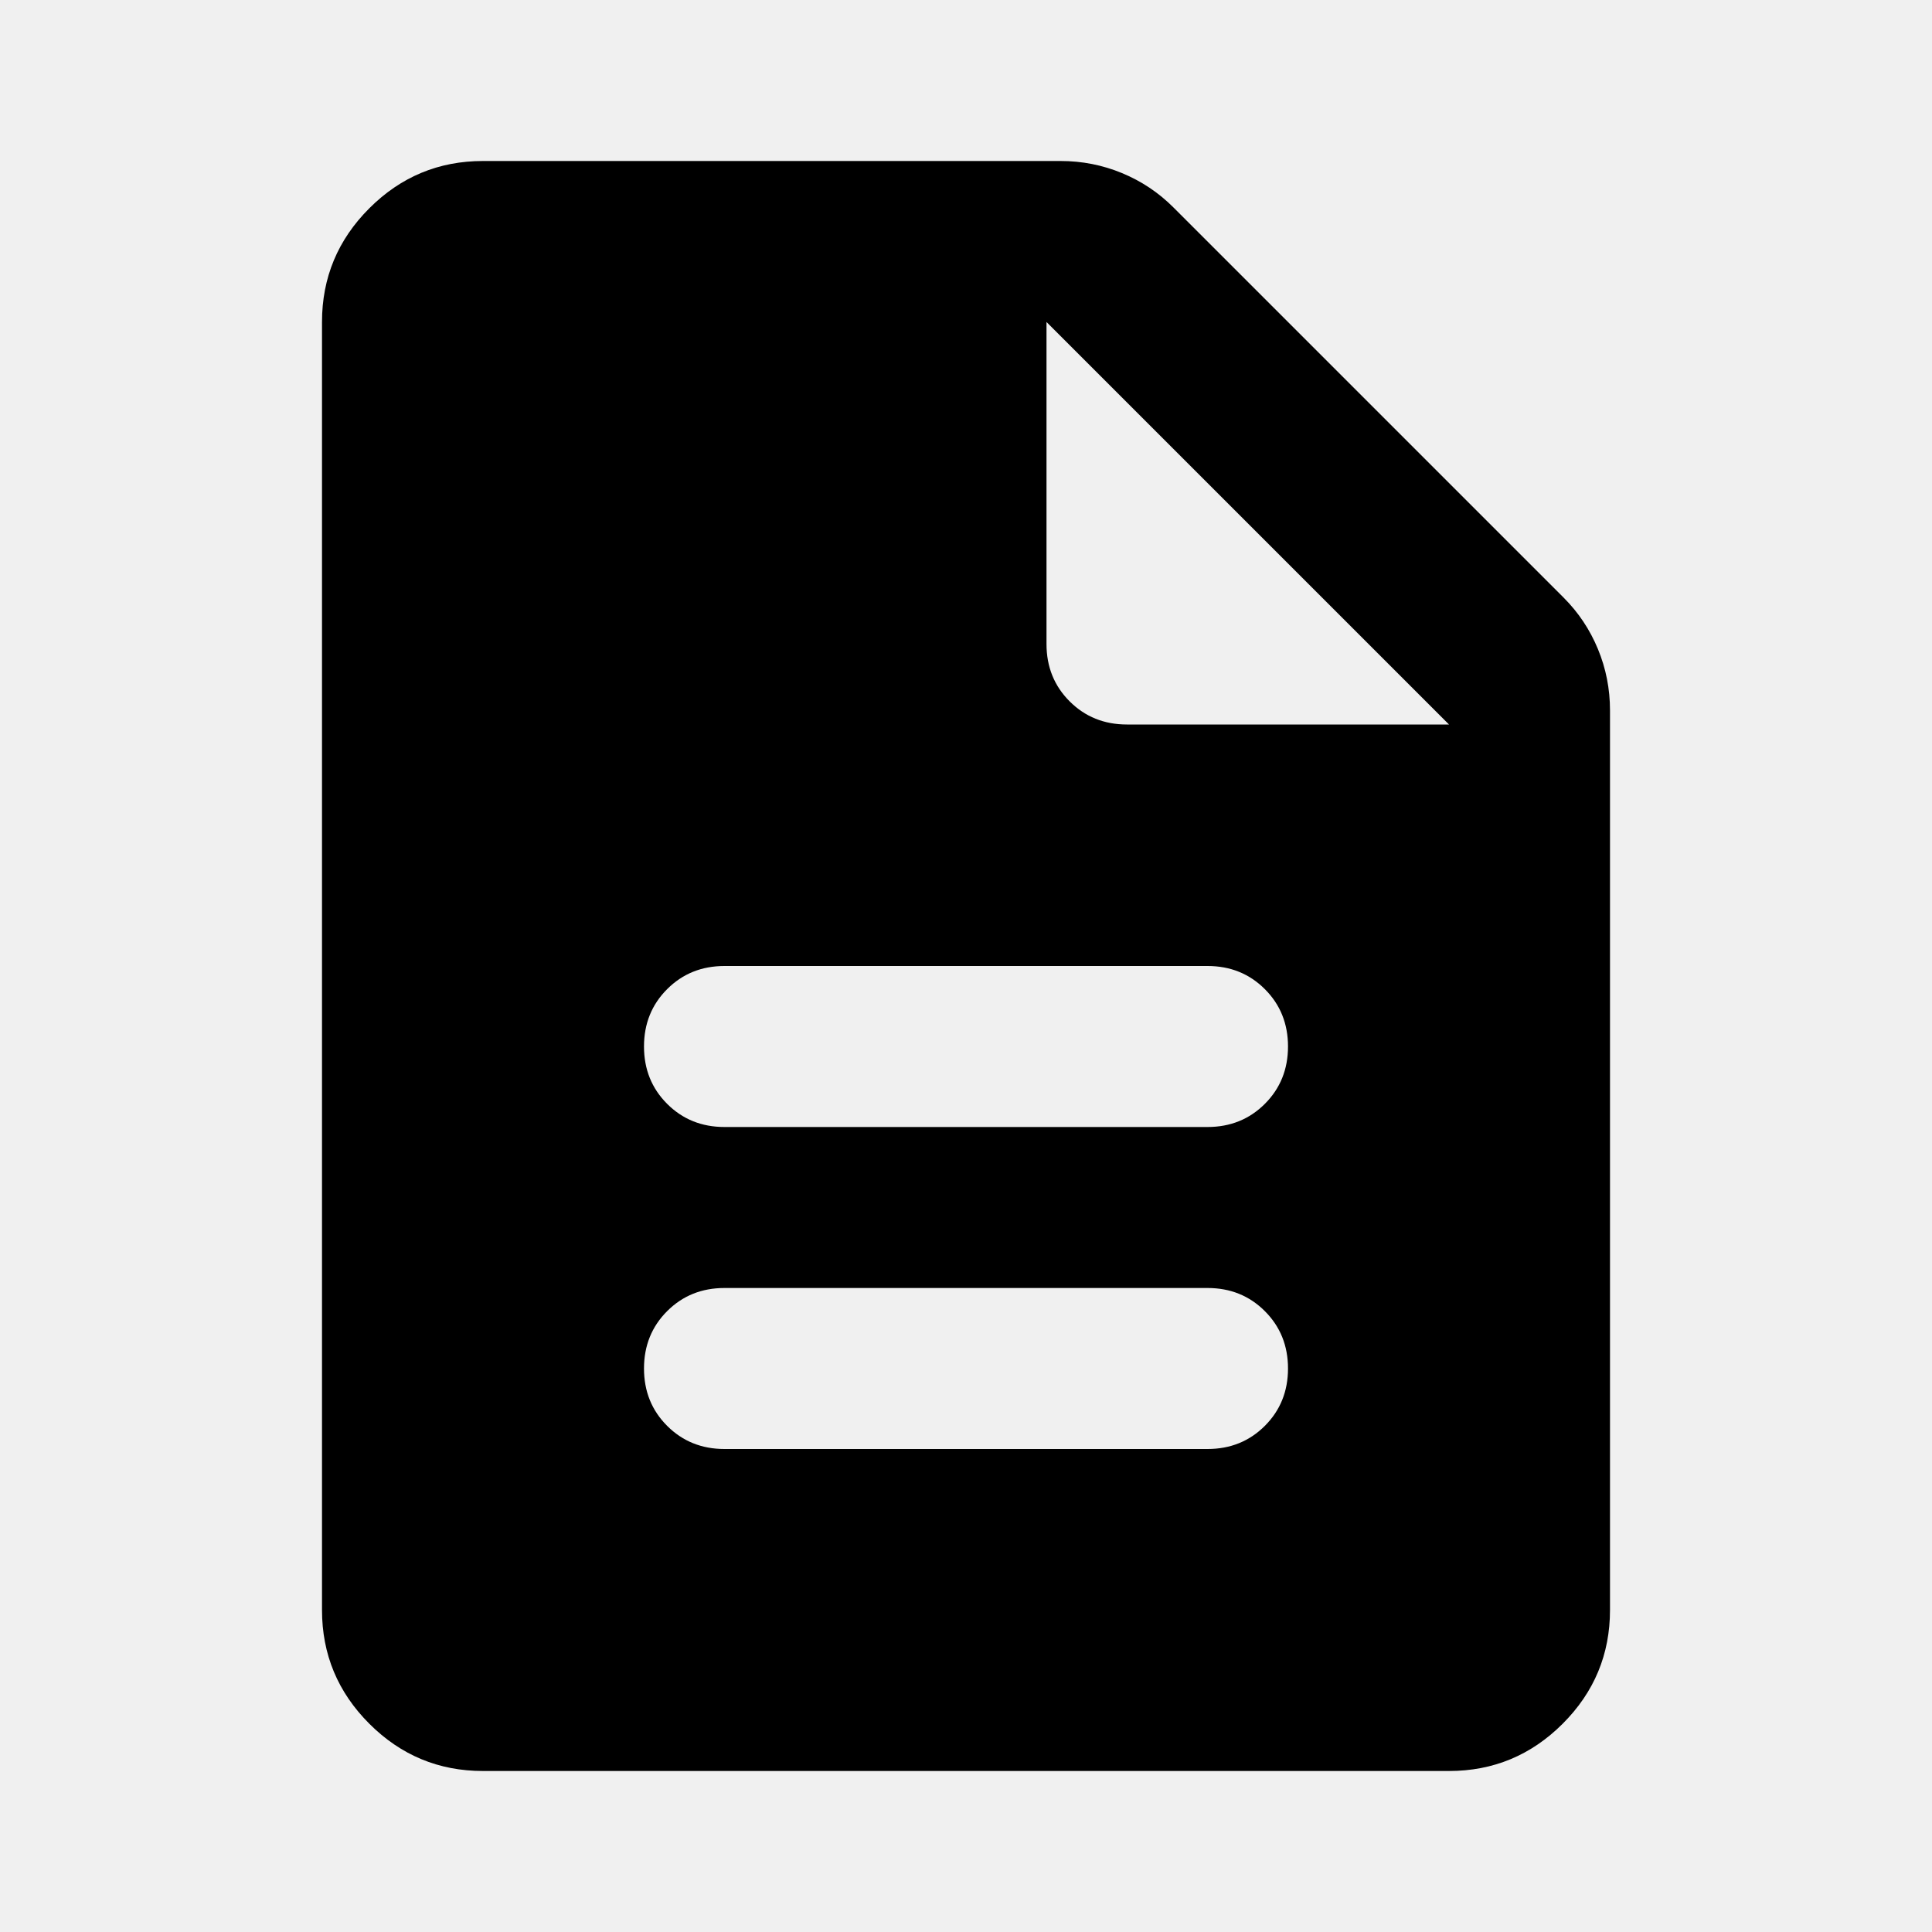
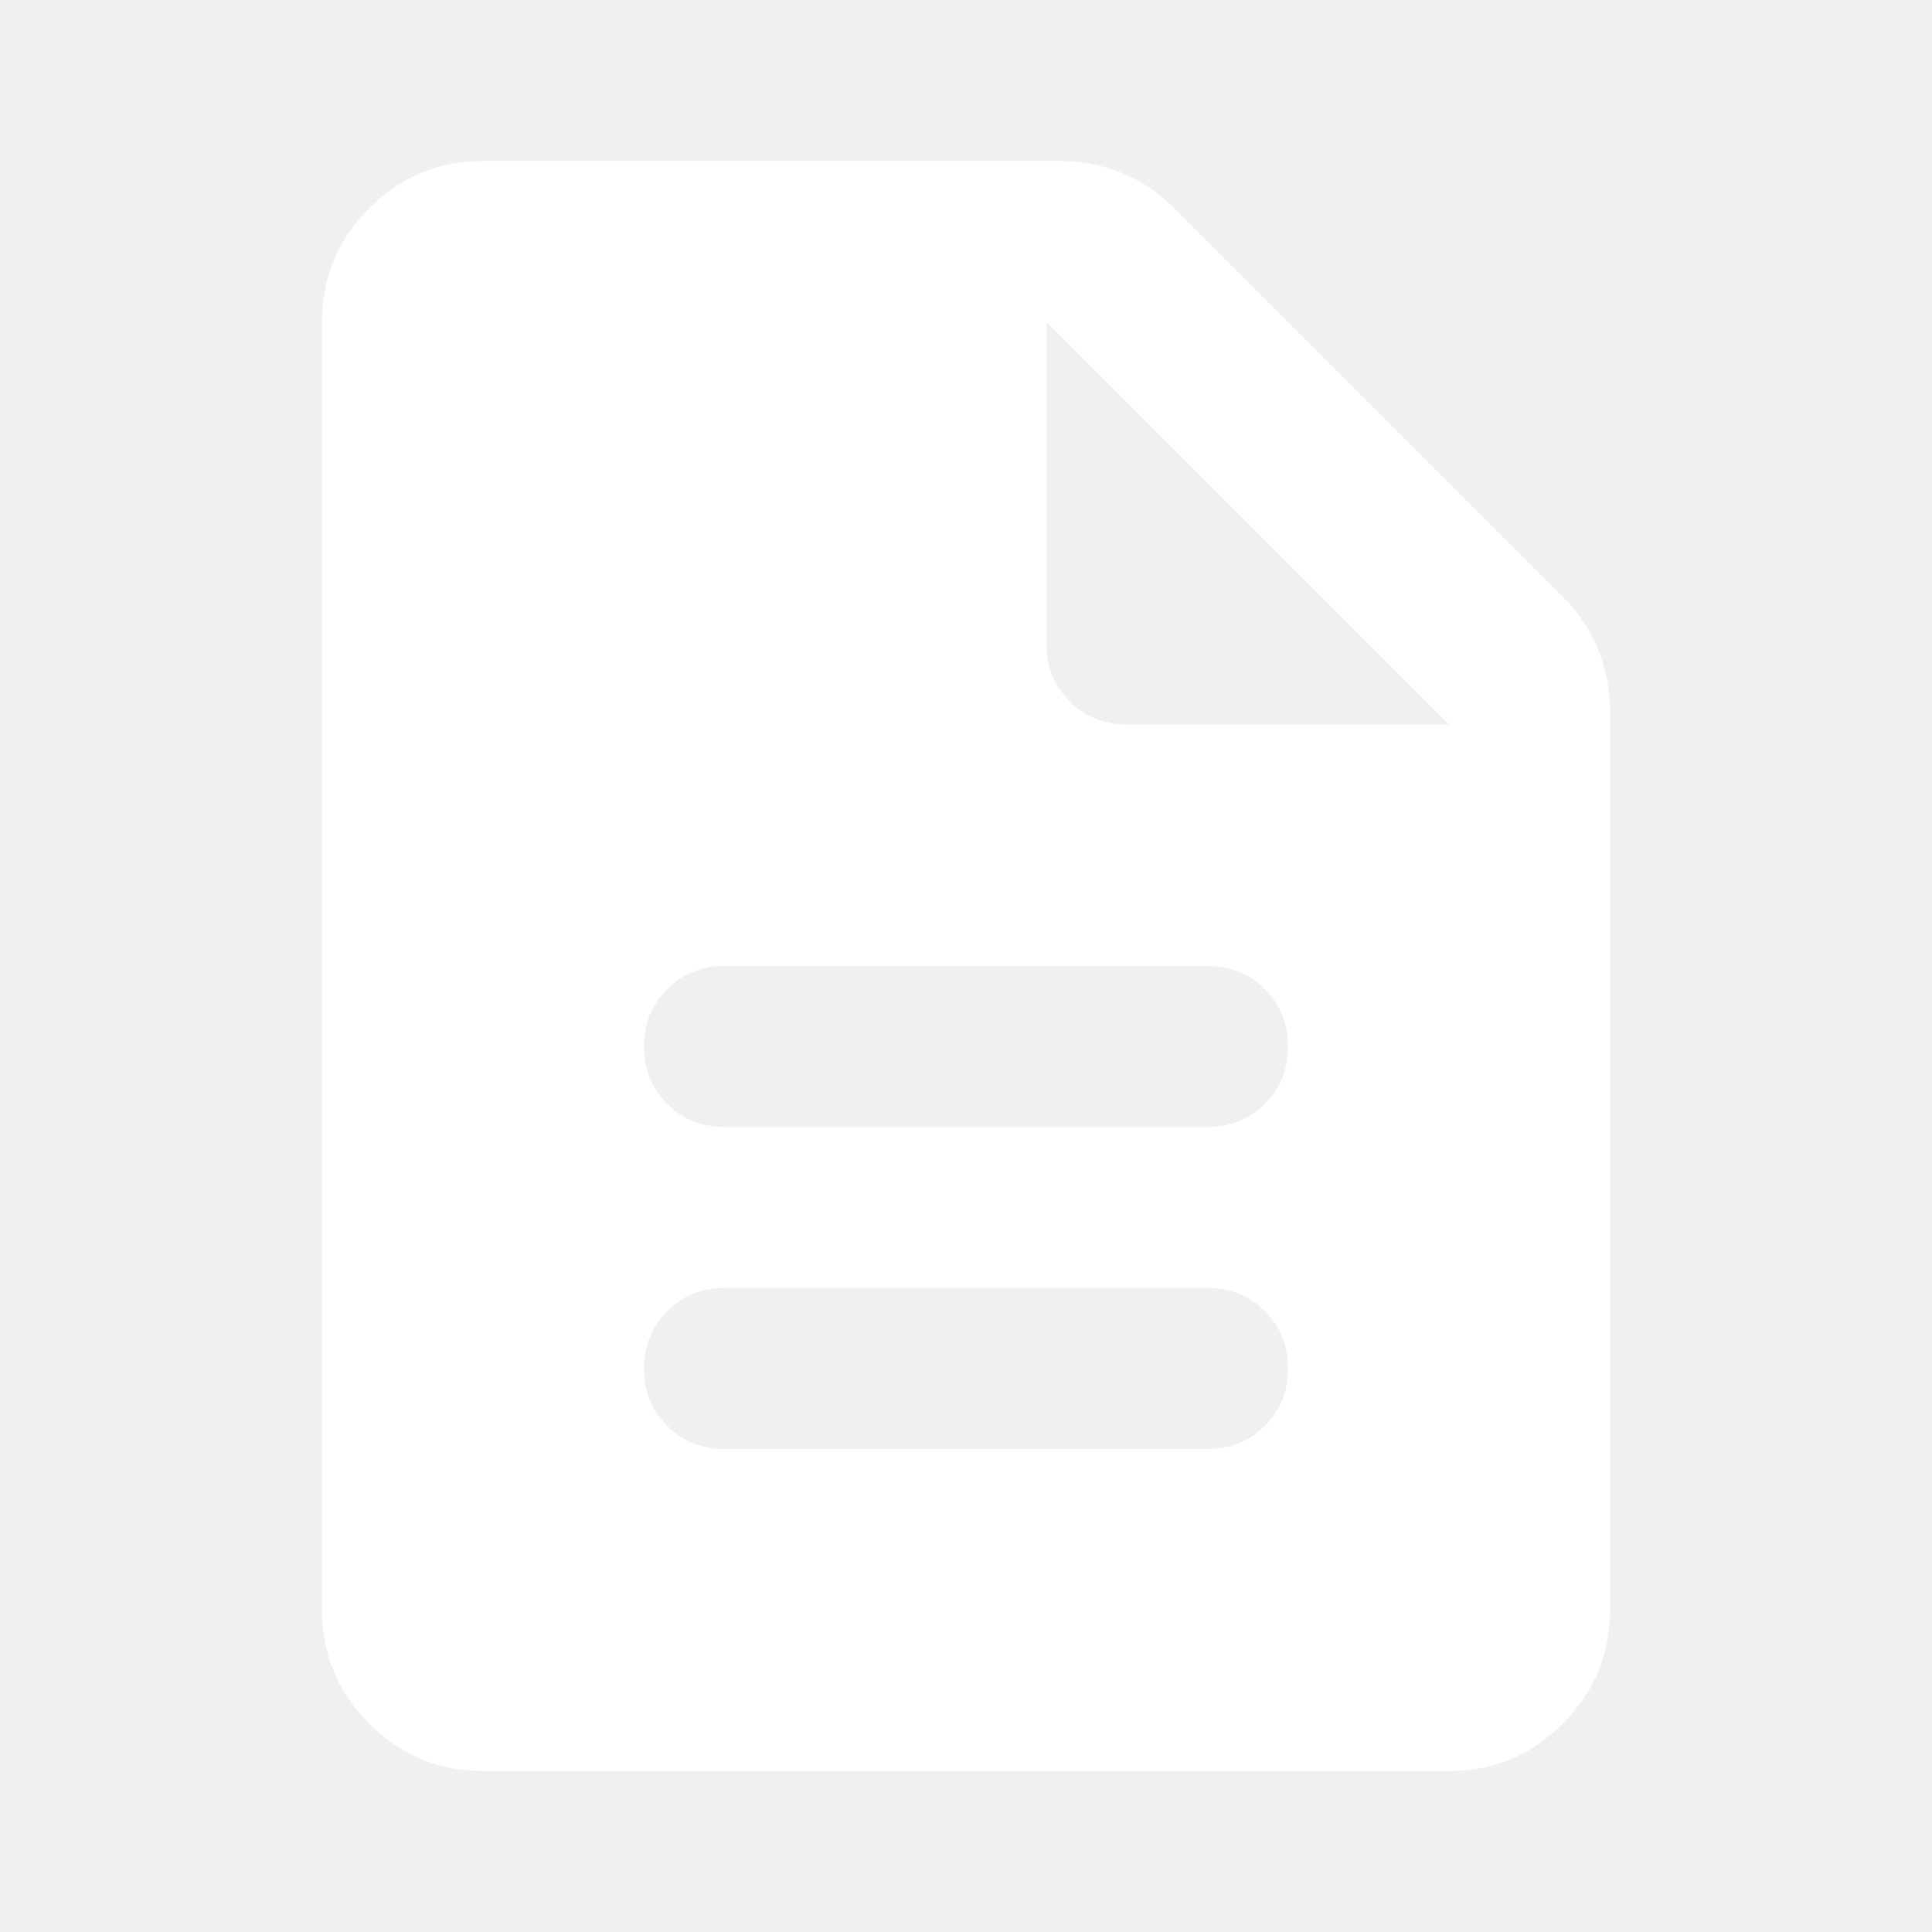
- <svg xmlns="http://www.w3.org/2000/svg" height="24" viewBox="0 -960 960 960" width="24">
-   <path d="M360-240h240q17 0 28.5-11.5T640-280q0-17-11.5-28.5T600-320H360q-17 0-28.5 11.5T320-280q0 17 11.5 28.5T360-240Zm0-160h240q17 0 28.5-11.5T640-440q0-17-11.5-28.5T600-480H360q-17 0-28.5 11.5T320-440q0 17 11.5 28.5T360-400ZM240-80q-33 0-56.5-23.5T160-160v-640q0-33 23.5-56.5T240-880h287q16 0 30.5 6t25.5 17l194 194q11 11 17 25.5t6 30.5v447q0 33-23.5 56.5T720-80H240Zm280-560q0 17 11.5 28.5T560-600h160L520-800v160Z" />
+ <svg xmlns="http://www.w3.org/2000/svg" height="24" viewBox="0 -960 960 960" width="24" fill="#fff">
+   <path fill="#fff" d="M360-240h240q17 0 28.5-11.5T640-280q0-17-11.5-28.5T600-320H360q-17 0-28.5 11.5T320-280q0 17 11.5 28.5T360-240Zm0-160h240q17 0 28.5-11.5T640-440q0-17-11.5-28.5T600-480H360q-17 0-28.5 11.5T320-440q0 17 11.5 28.5T360-400ZM240-80q-33 0-56.5-23.5T160-160v-640q0-33 23.5-56.5T240-880h287q16 0 30.5 6t25.5 17l194 194q11 11 17 25.5t6 30.5v447q0 33-23.5 56.5T720-80H240Zm280-560q0 17 11.5 28.5T560-600h160L520-800v160Z" />
</svg>
